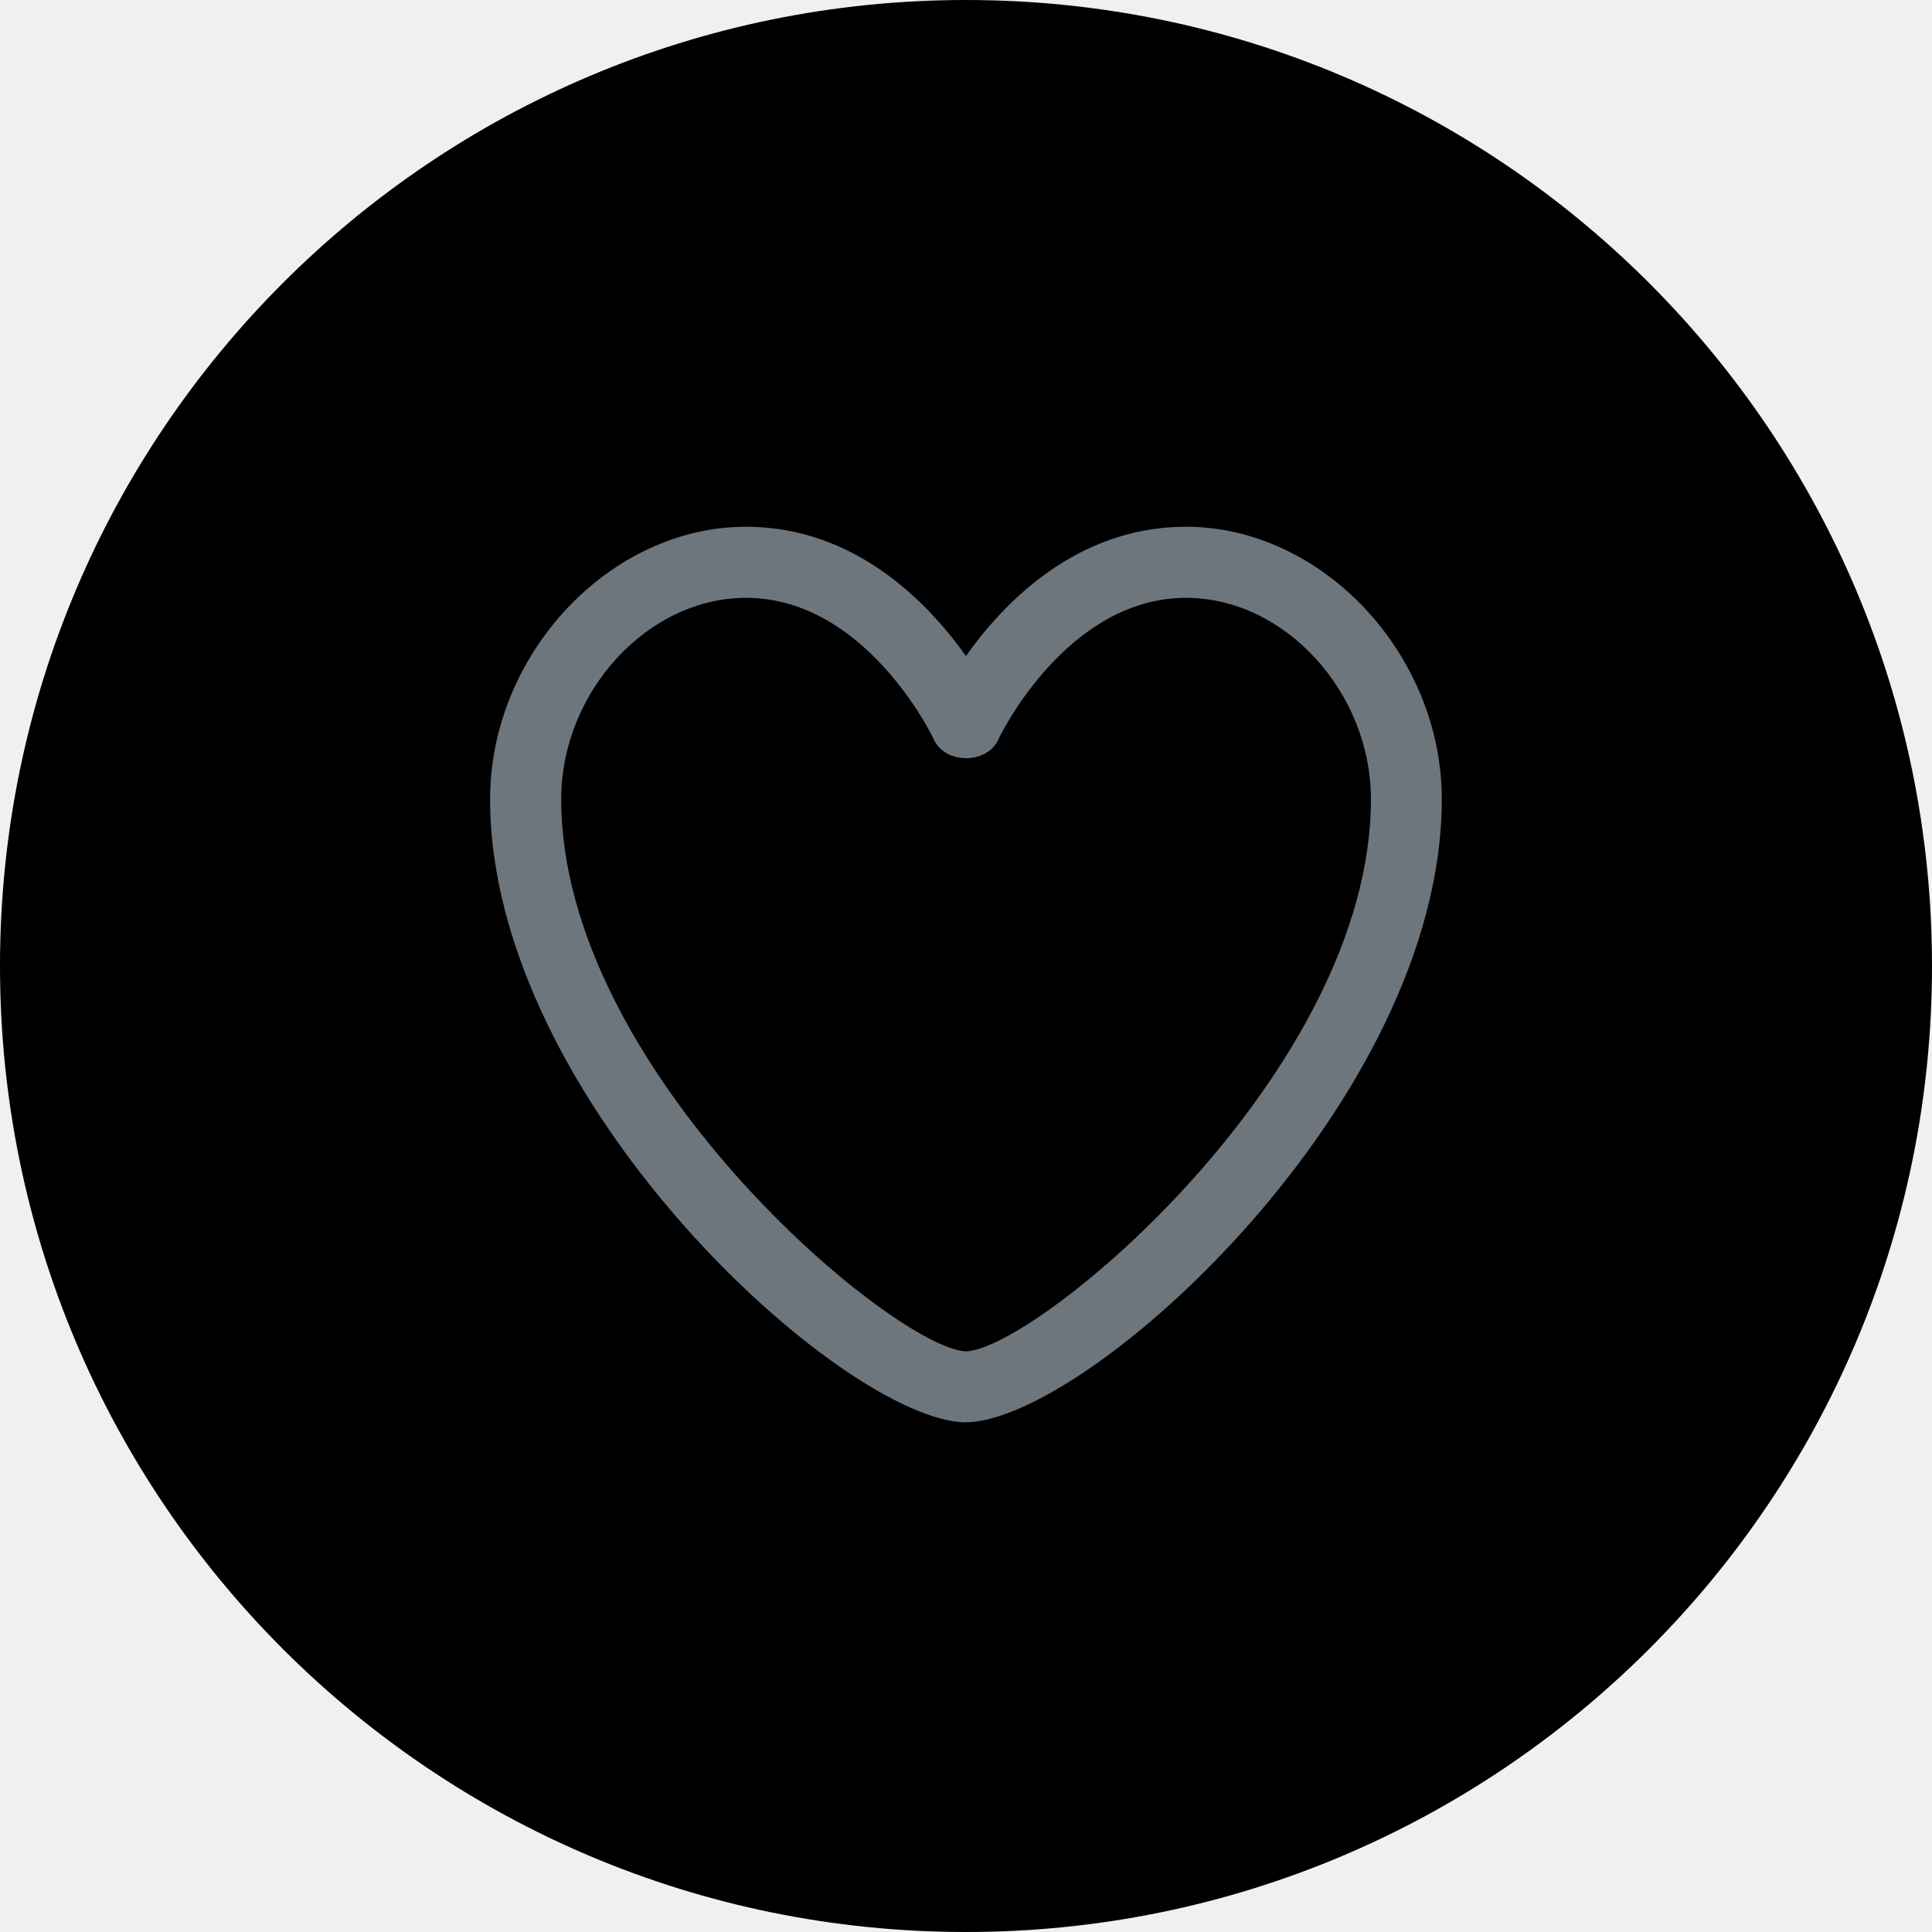
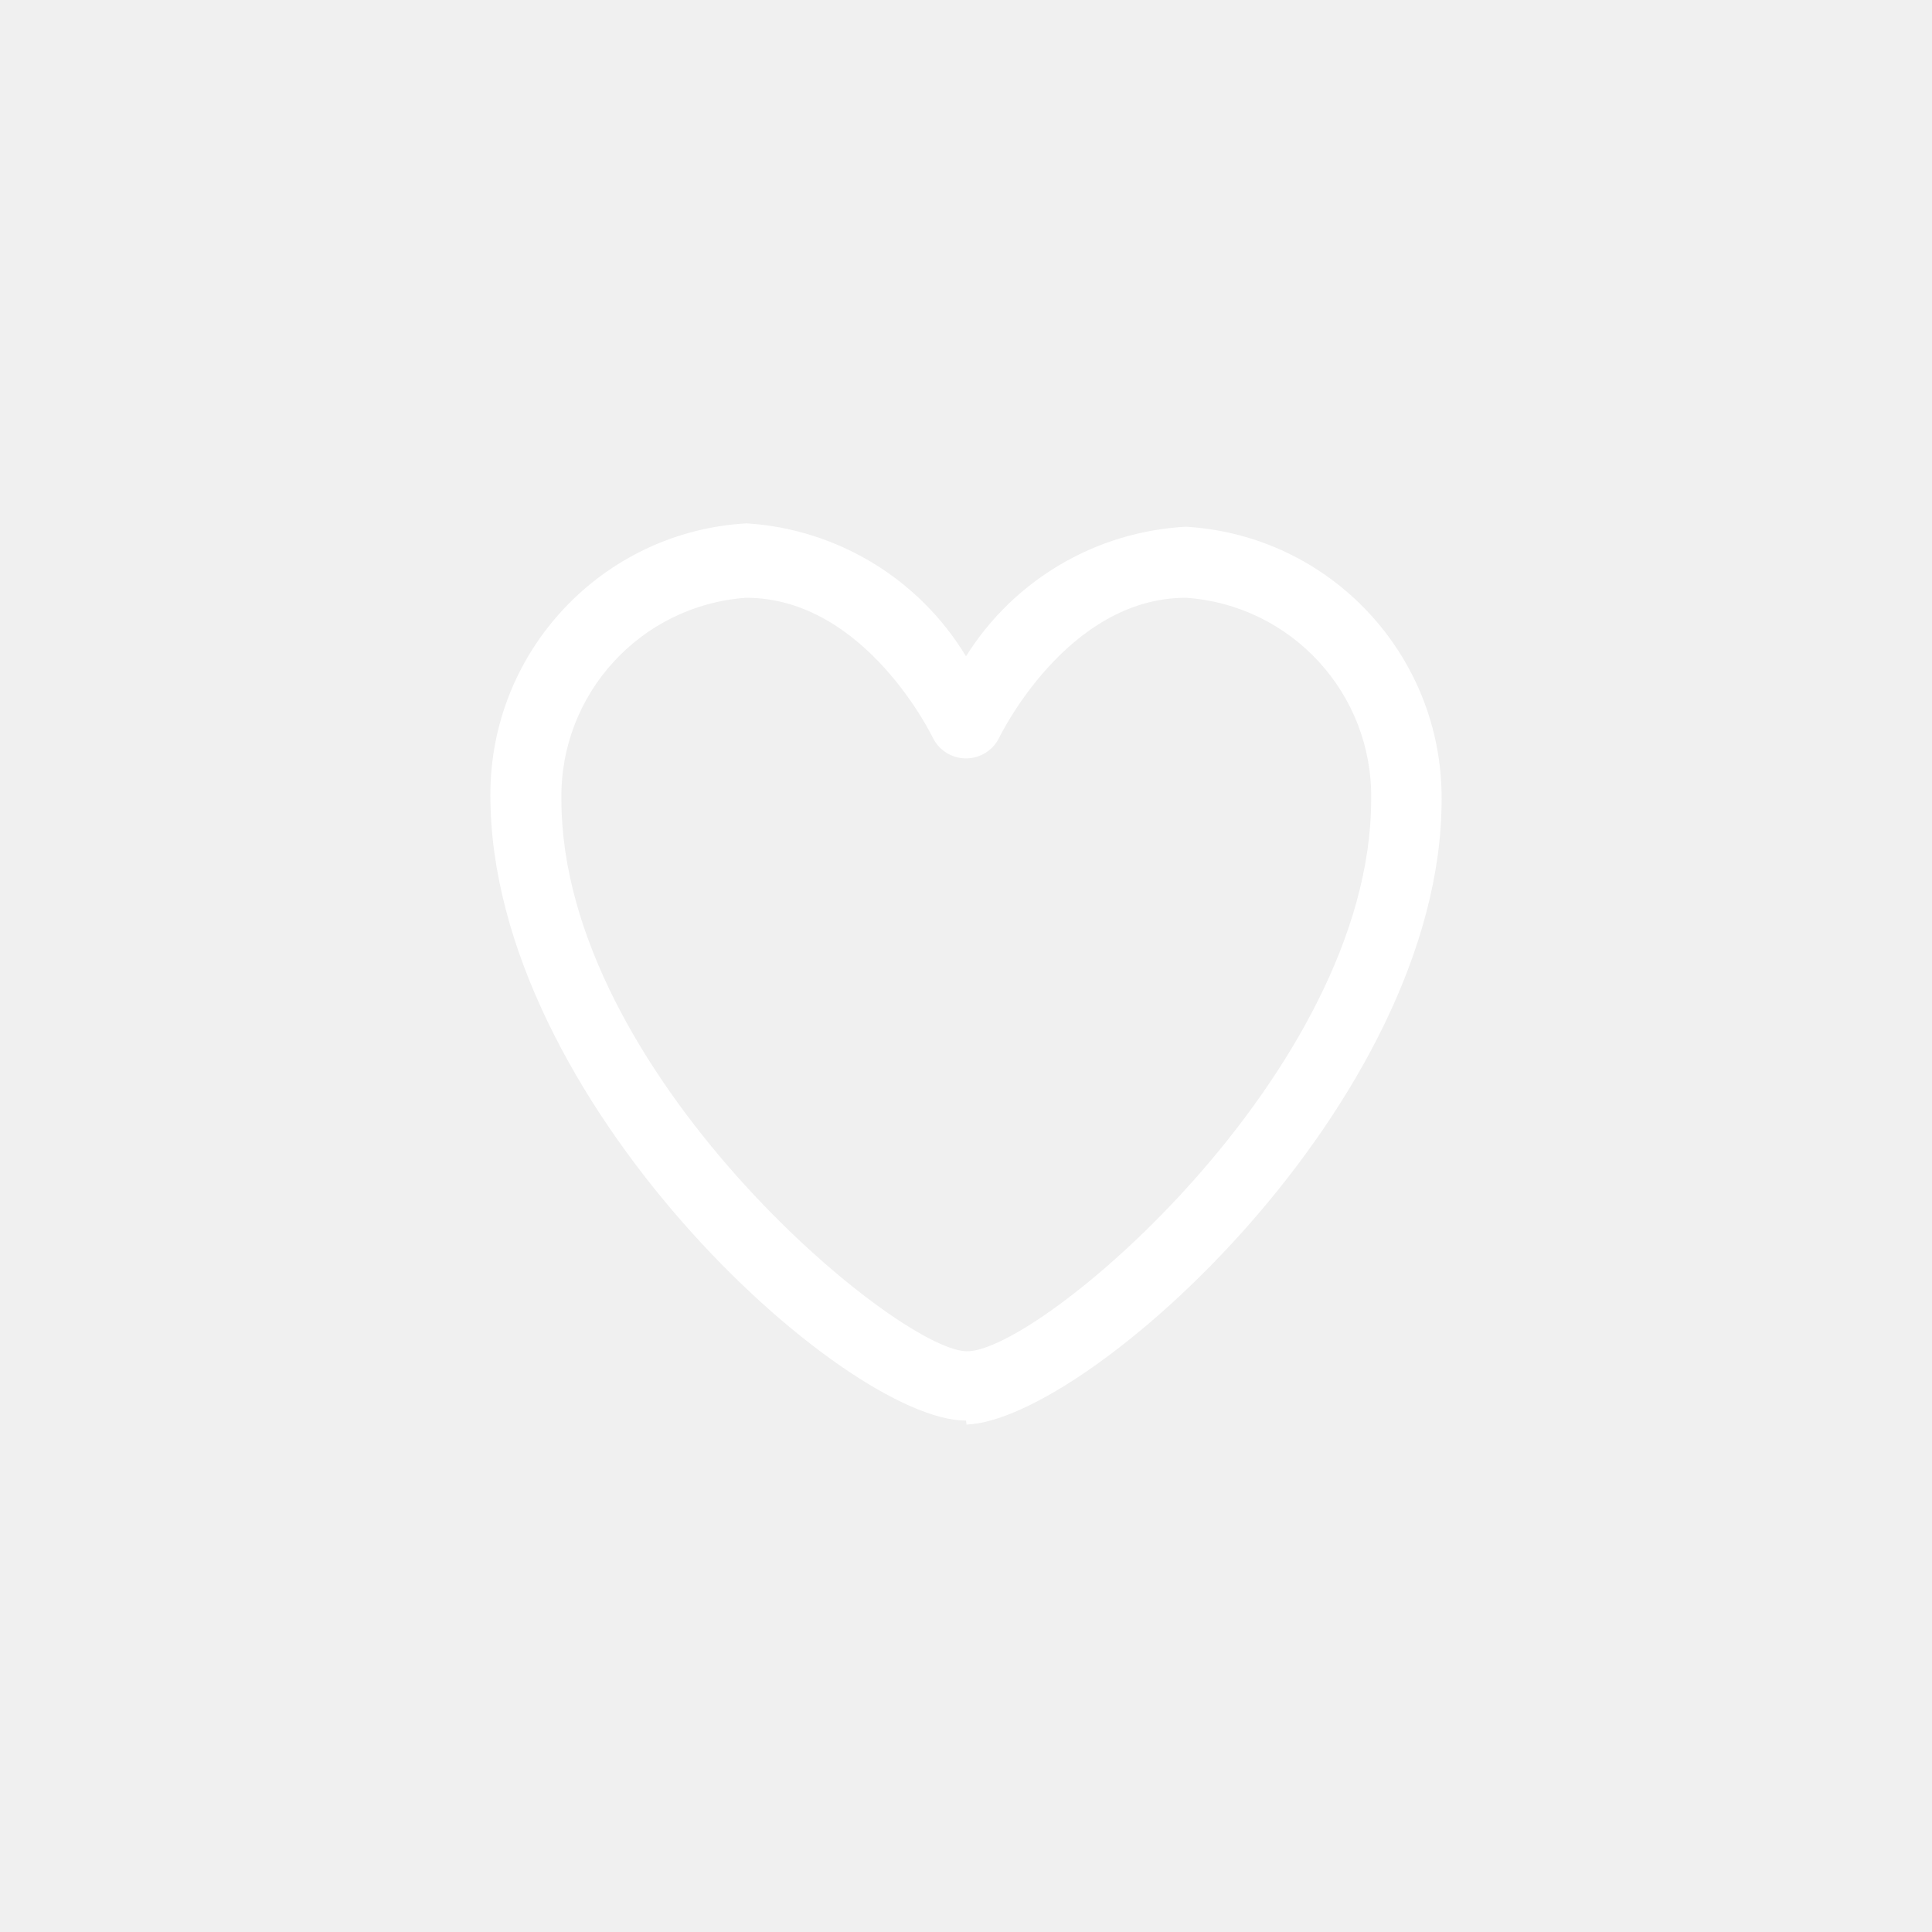
- <svg xmlns="http://www.w3.org/2000/svg" width="34" height="34" viewBox="0 0 34 34" fill="none">
-   <rect width="34" height="34" rx="17" fill="black" />
-   <path d="M17 25.032H16.988C14.836 24.992 8.625 19.38 8.625 14.065C8.625 11.512 10.729 9.27 13.127 9.27C15.036 9.27 16.319 10.587 16.999 11.545C17.677 10.588 18.961 9.27 20.87 9.27C23.27 9.27 25.373 11.512 25.373 14.066C25.373 19.379 19.162 24.991 17.009 25.03H17V25.032ZM13.128 10.521C11.395 10.521 9.876 12.178 9.876 14.067C9.876 18.85 15.738 23.73 17.001 23.782C18.266 23.73 24.126 18.851 24.126 14.067C24.126 12.178 22.607 10.521 20.873 10.521C18.767 10.521 17.59 12.967 17.58 12.992C17.388 13.46 16.617 13.46 16.424 12.992C16.413 12.967 15.237 10.521 13.129 10.521H13.128Z" fill="#6E767D" />
+ <svg xmlns="http://www.w3.org/2000/svg" viewBox="0 0 34 34">
+   <defs>
+     <style>.cls-1{fill:red;opacity:0;}.cls-2{fill:#fff;}</style>
+   </defs>
+   <g id="Calque_2" data-name="Calque 2">
+     <g id="Calque_1-2" data-name="Calque 1">
+       <path class="cls-1" d="M17,0h0A17,17,0,0,1,34,17h0A17,17,0,0,1,17,34h0A17,17,0,0,1,0,17H0A17,17,0,0,1,17,0Z" />
+       <path class="cls-2" d="M17,25h0c-2.15,0-8.37-5.65-8.37-11a4.78,4.78,0,0,1,4.51-4.79A4.87,4.87,0,0,1,17,11.55a4.87,4.87,0,0,1,3.87-2.28,4.78,4.78,0,0,1,4.5,4.8c0,5.31-6.21,10.92-8.36,11ZM13.13,10.52a3.5,3.5,0,0,0-3.25,3.55c0,4.78,5.86,9.66,7.12,9.71s7.13-4.93,7.13-9.71a3.5,3.5,0,0,0-3.26-3.55c-2.1,0-3.28,2.45-3.29,2.47a.65.65,0,0,1-1.16,0s-1.18-2.47-3.29-2.47Z" />
+     </g>
+   </g>
</svg>
